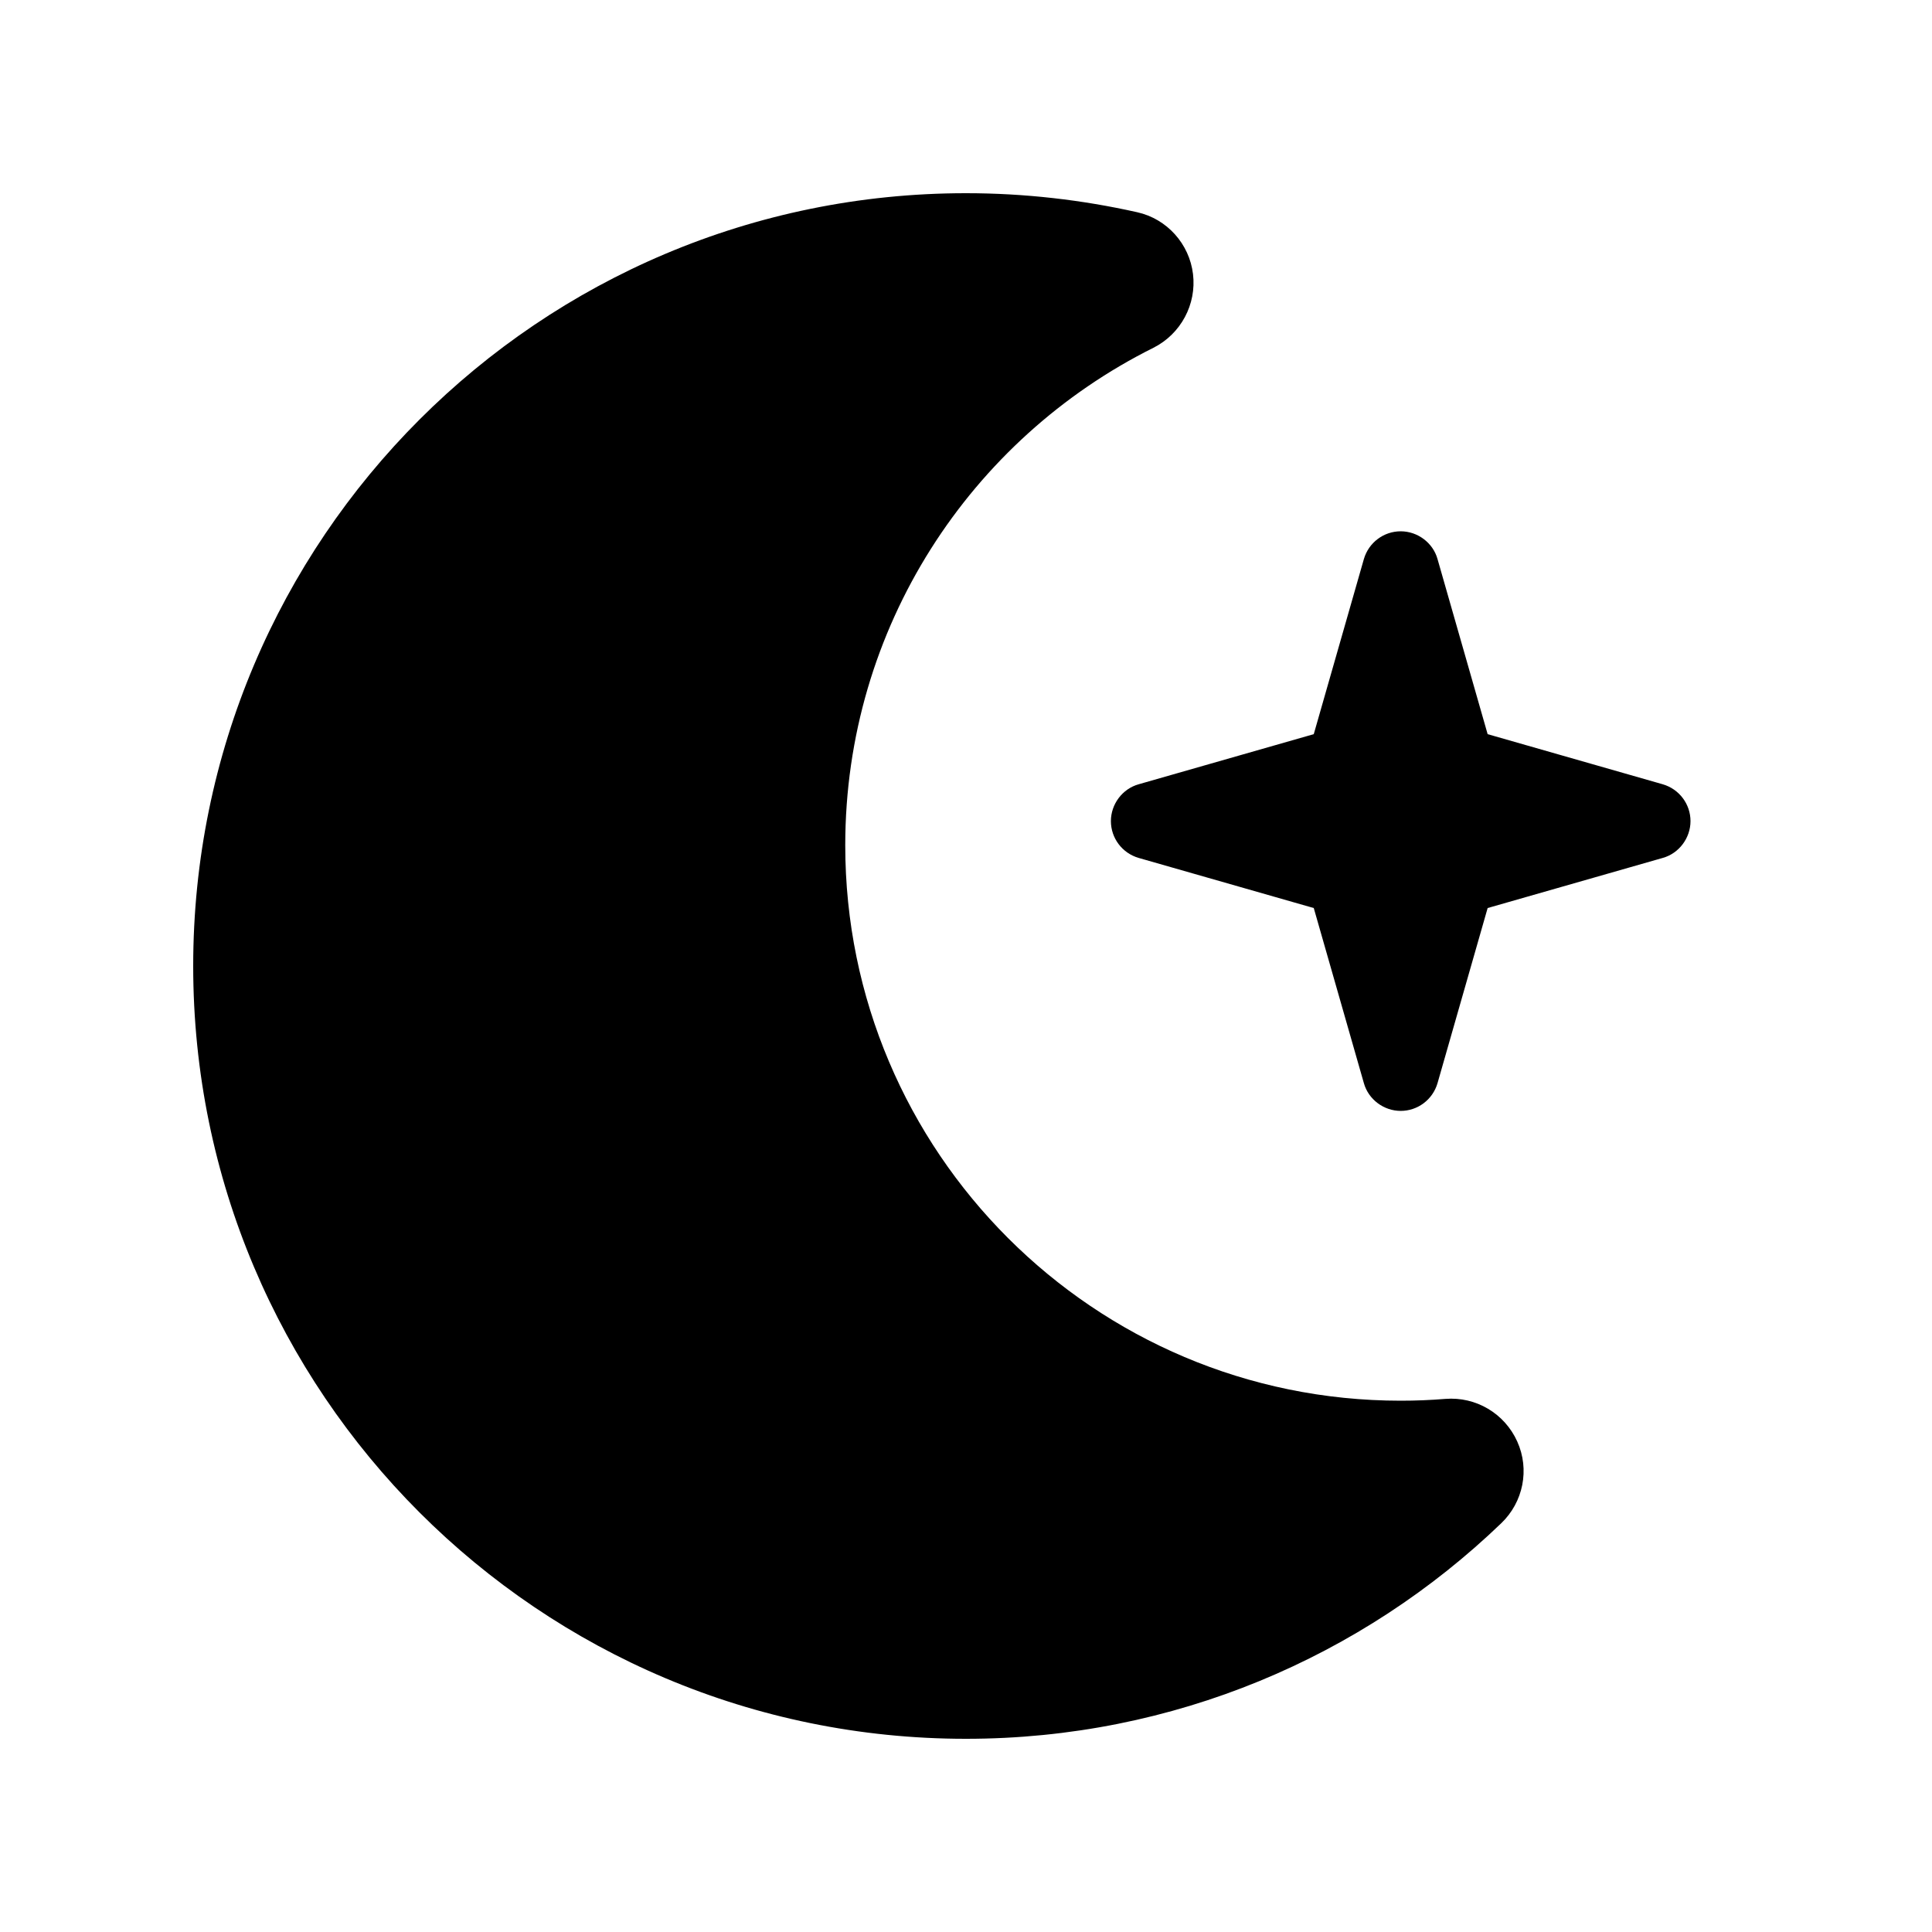
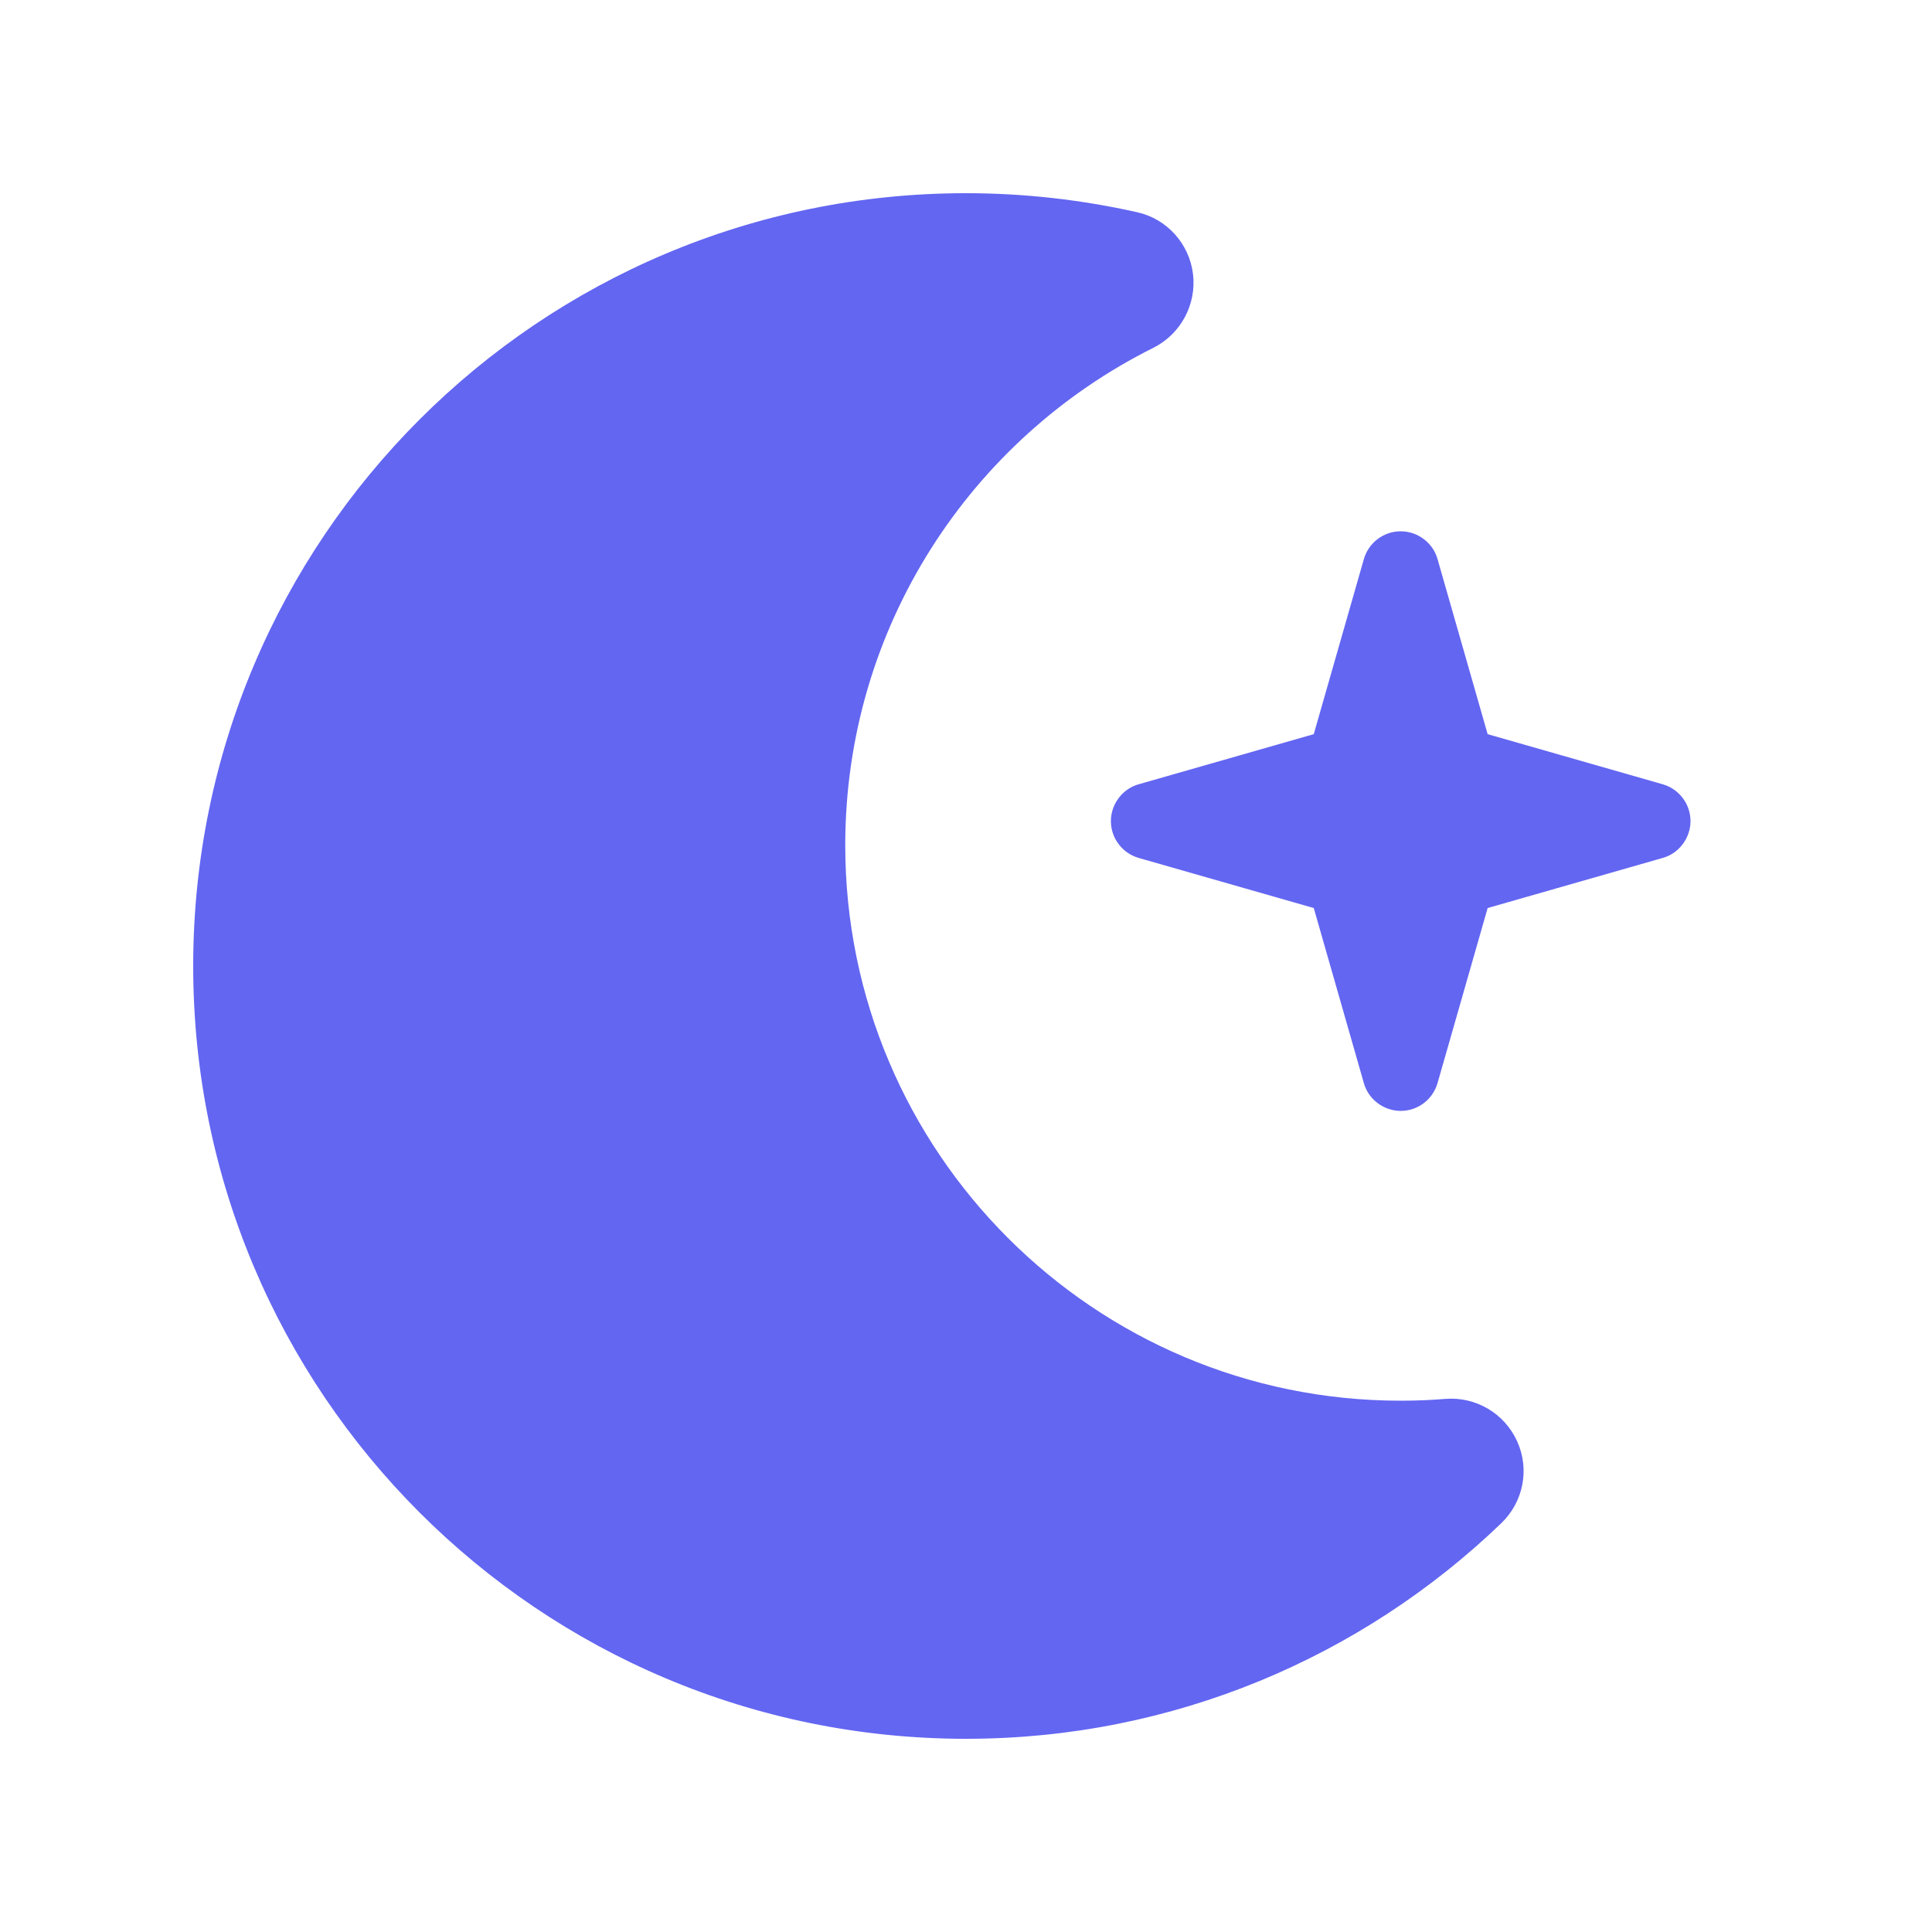
<svg xmlns="http://www.w3.org/2000/svg" viewBox="0 0 640 640">
-   <path d="M64 320C64 178.6 178.6 64 320 64C339.4 64 358.4 66.2 376.7 70.3C386.6 72.5 394 80.8 395.2 90.8C396.4 100.8 391.2 110.6 382.1 115.2C321.5 145.4 280 207.9 280 280C280 381.6 362.4 464 464 464C469 464 473.9 463.8 478.8 463.4C488.9 462.6 498.4 468.2 502.6 477.5C506.8 486.8 504.6 497.6 497.3 504.6C451.3 548.8 388.8 576 320 576C178.6 576 64 461.4 64 320zM435.2 300.8L377.2 284.2C371.7 282.6 368 277.6 368 272C368 266.4 371.8 261.3 377.2 259.8L435.2 243.2L451.8 185.2C453.4 179.7 458.4 176 464 176C469.6 176 474.7 179.8 476.2 185.2L492.8 243.2L550.8 259.8C556.3 261.4 560 266.4 560 272C560 277.6 556.2 282.7 550.8 284.2L492.8 300.8L476.2 358.8C474.6 364.3 469.6 368 464 368C458.4 368 453.3 364.2 451.8 358.8L435.2 300.8z" />
+   <path d="M64 320C64 178.6 178.6 64 320 64C339.4 64 358.4 66.2 376.7 70.3C386.6 72.5 394 80.8 395.2 90.8C396.4 100.8 391.2 110.6 382.1 115.2C321.5 145.4 280 207.9 280 280C280 381.6 362.4 464 464 464C469 464 473.9 463.8 478.8 463.4C488.9 462.6 498.4 468.2 502.6 477.5C506.8 486.8 504.6 497.6 497.3 504.6C451.3 548.8 388.8 576 320 576C178.6 576 64 461.4 64 320zM435.2 300.8L377.2 284.2C371.7 282.6 368 277.6 368 272C368 266.4 371.8 261.3 377.2 259.8L435.2 243.2L451.8 185.2C453.4 179.7 458.4 176 464 176C469.6 176 474.7 179.8 476.2 185.2L492.8 243.2L550.8 259.8C556.3 261.4 560 266.4 560 272C560 277.6 556.2 282.7 550.8 284.2L492.8 300.8L476.2 358.8C474.6 364.3 469.6 368 464 368C458.4 368 453.3 364.2 451.8 358.8L435.2 300.8z" fill="#6366f1" />
</svg>
